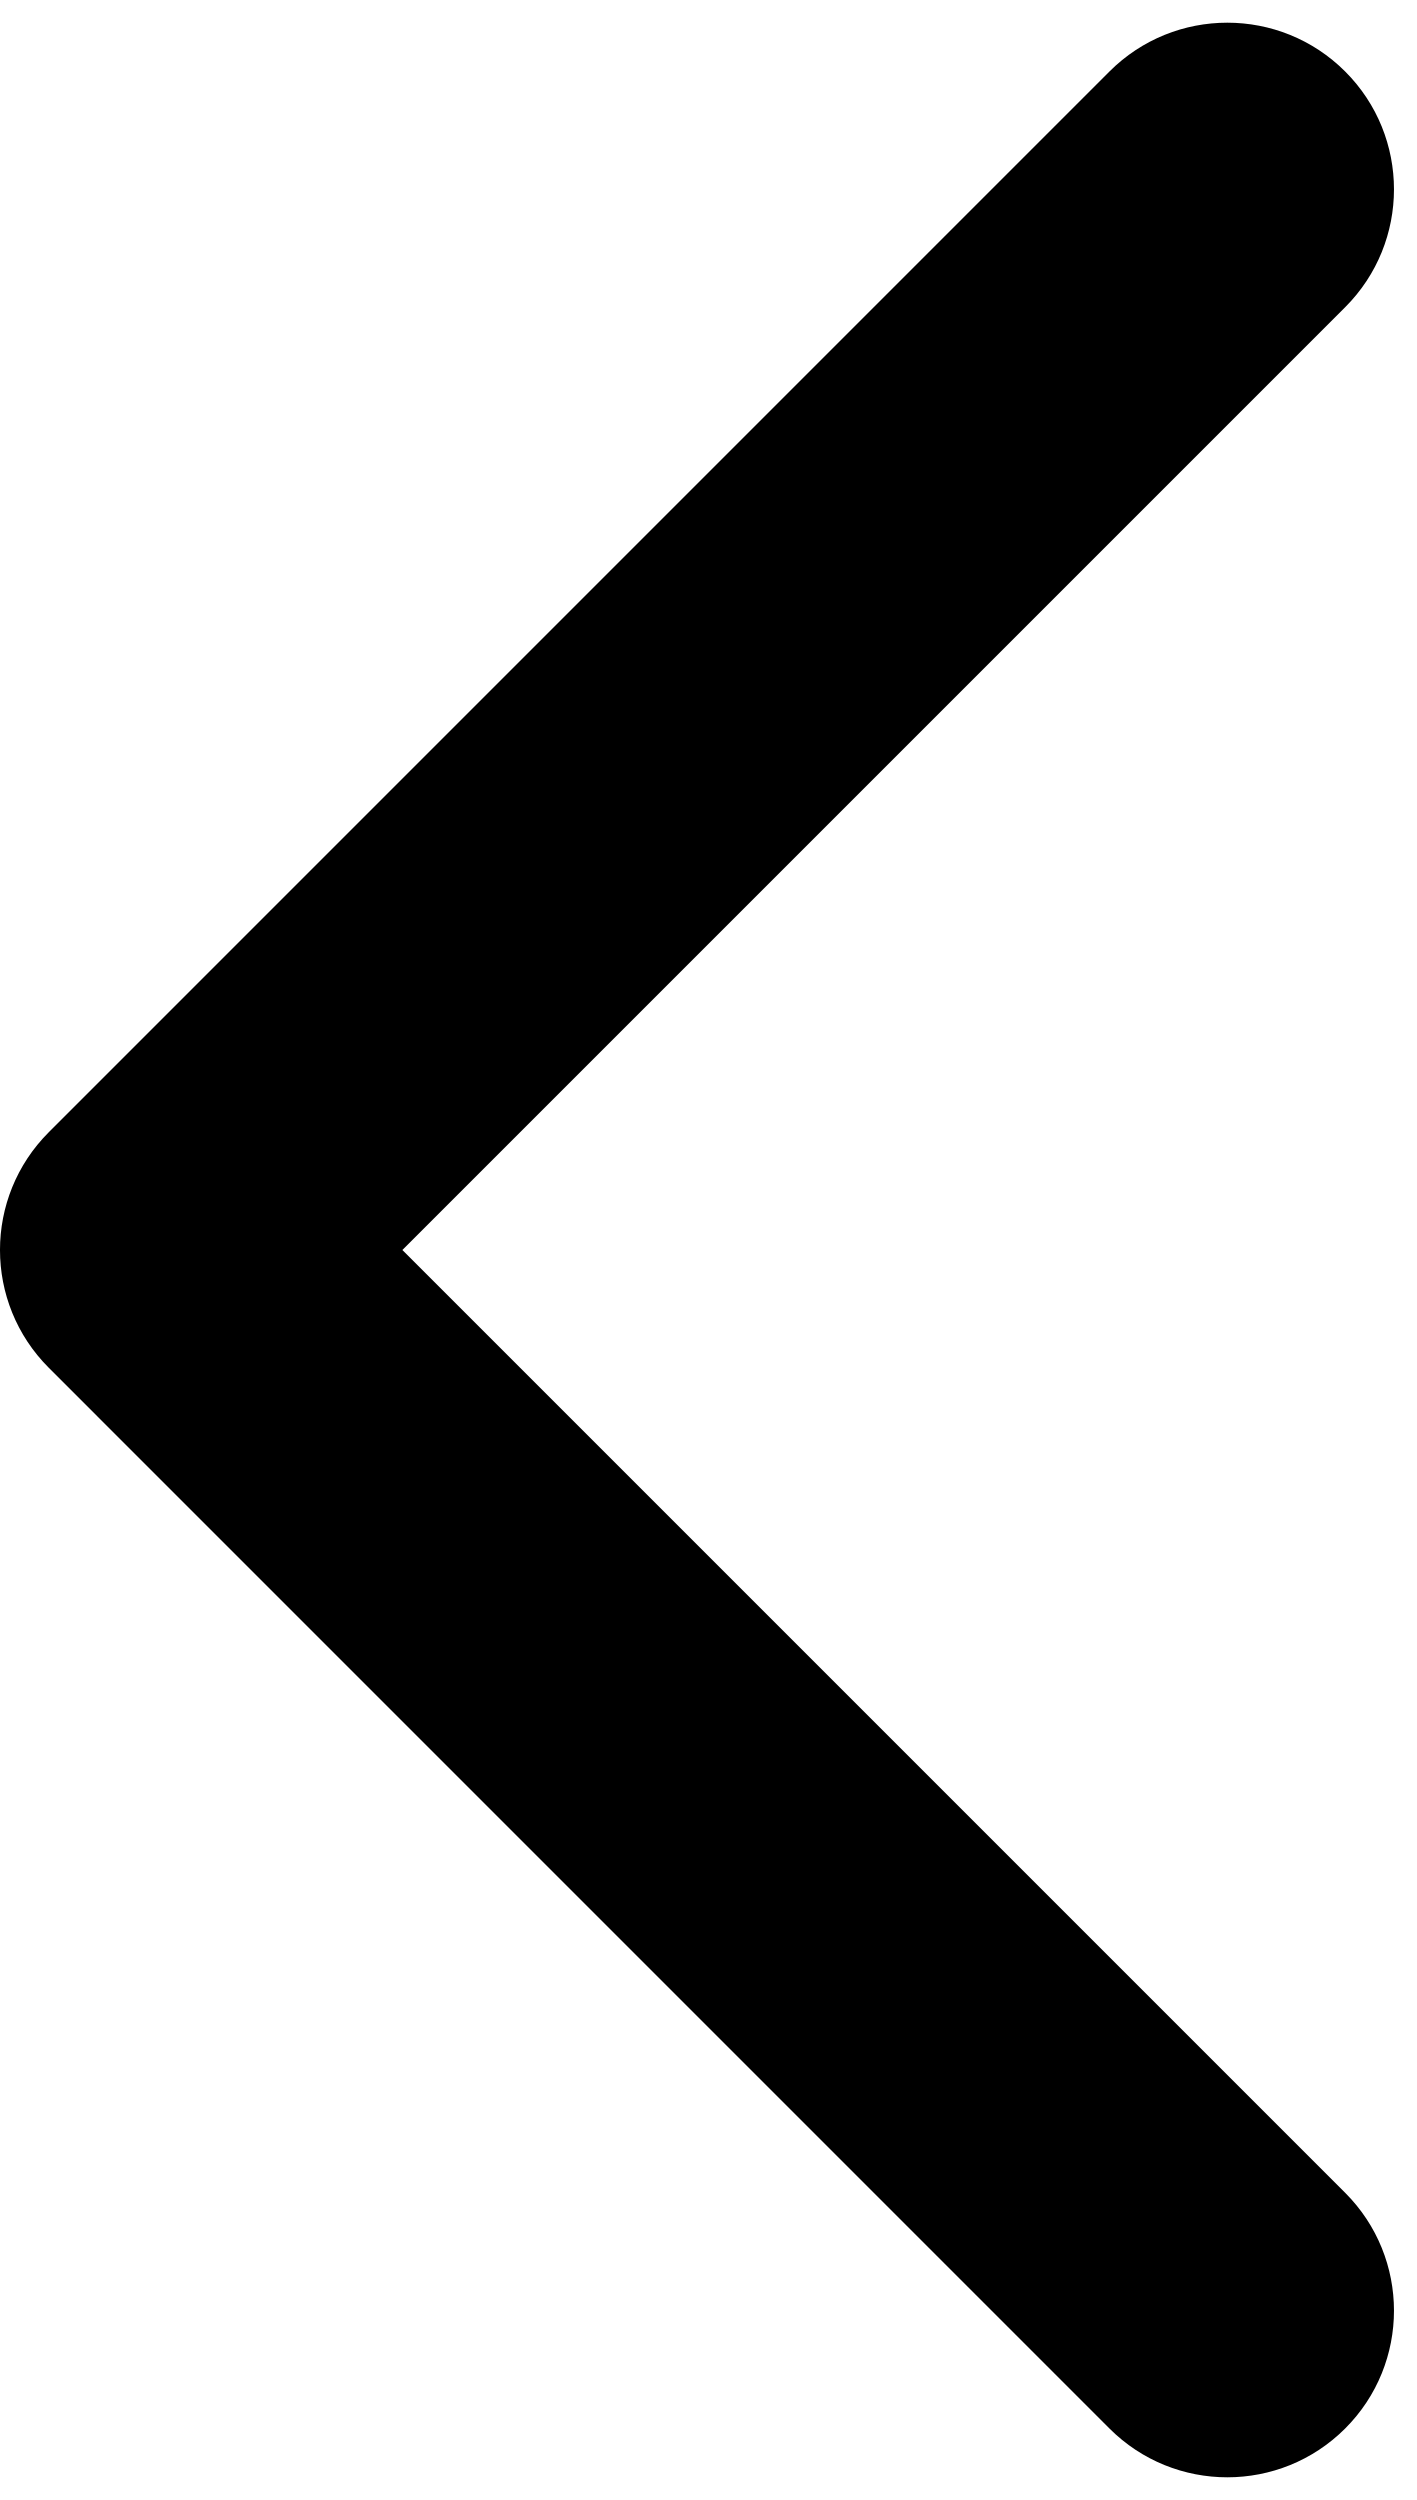
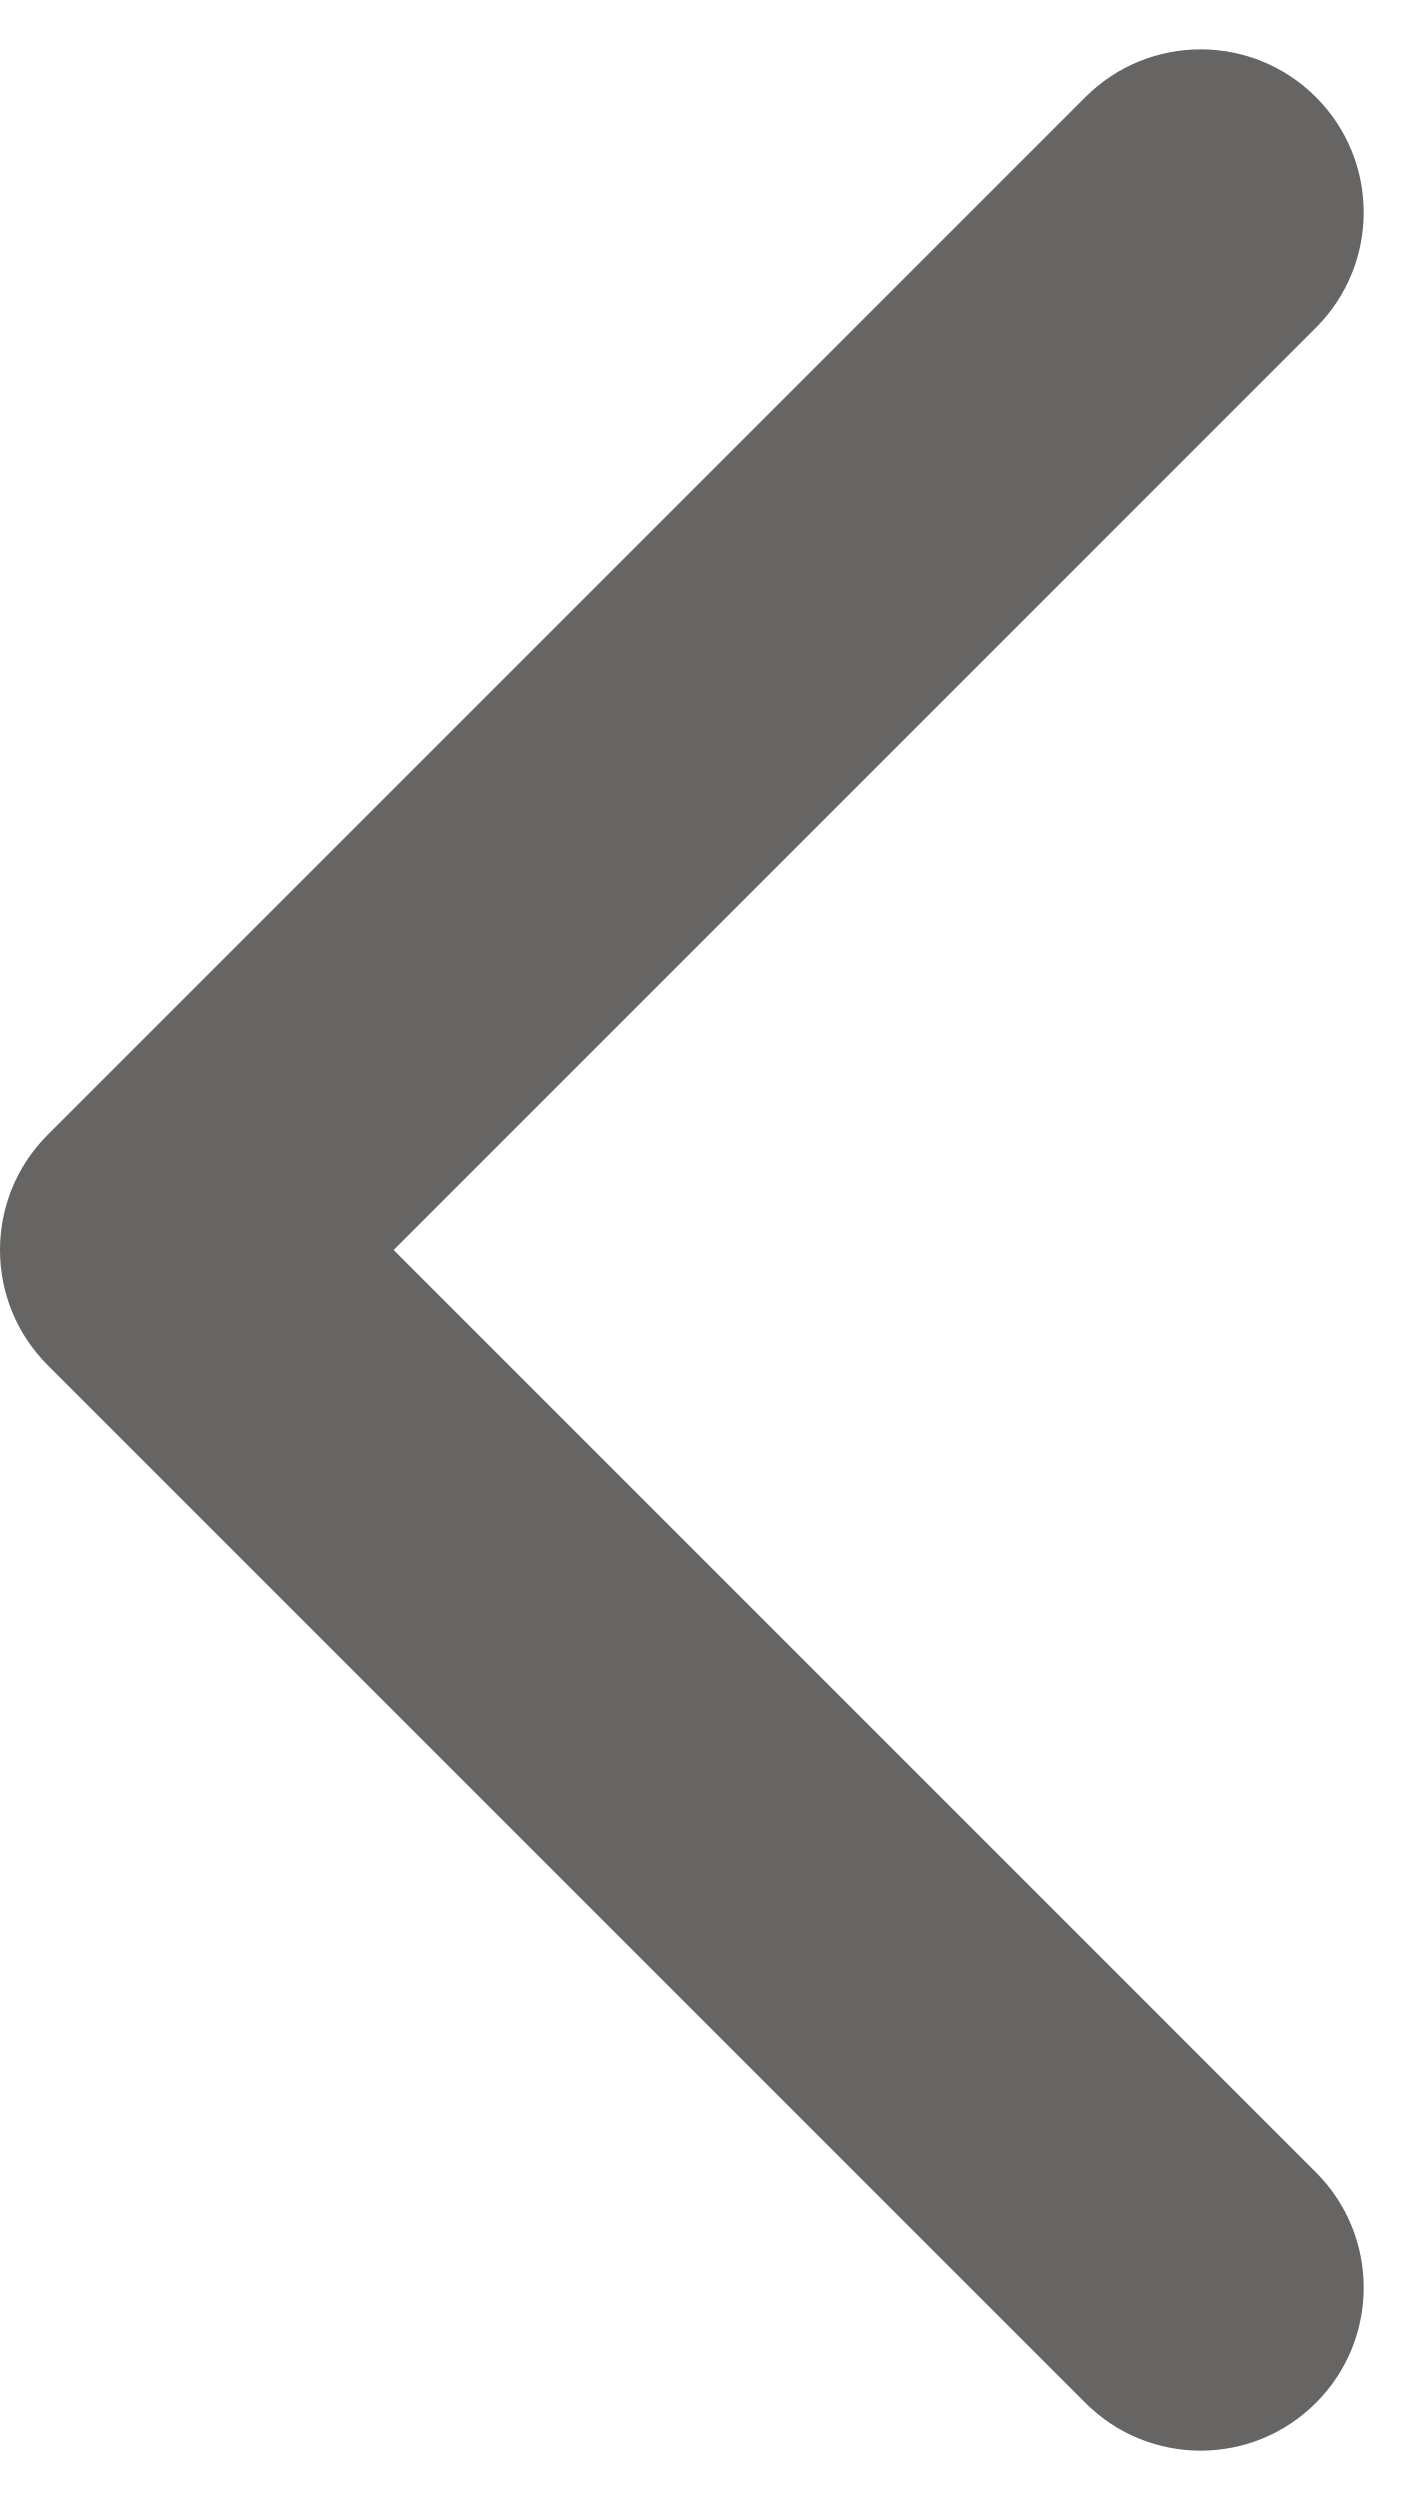
- <svg xmlns="http://www.w3.org/2000/svg" width="34" height="60" viewBox="0 0 34 60" fill="none">
-   <path id="Arrow 5" d="M1.172 27.172C-0.391 28.734 -0.391 31.266 1.172 32.828L26.627 58.284C28.189 59.846 30.722 59.846 32.284 58.284C33.846 56.722 33.846 54.19 32.284 52.627L9.657 30L32.284 7.373C33.846 5.81 33.846 3.278 32.284 1.716C30.722 0.154 28.189 0.154 26.627 1.716L1.172 27.172ZM5 26H4L4 34H5L5 26Z" fill="black" />
+ <svg xmlns="http://www.w3.org/2000/svg" width="26" height="46" viewBox="0 0 26 46" fill="none">
+   <path id="Arrow 3" d="M0.879 20.879C-0.293 22.05 -0.293 23.95 0.879 25.121L19.971 44.213C21.142 45.385 23.042 45.385 24.213 44.213C25.385 43.042 25.385 41.142 24.213 39.971L7.243 23L24.213 6.029C25.385 4.858 25.385 2.958 24.213 1.787C23.042 0.615 21.142 0.615 19.971 1.787L0.879 20.879ZM4 20H3L3 26H4L4 20Z" fill="#666563" />
</svg>
